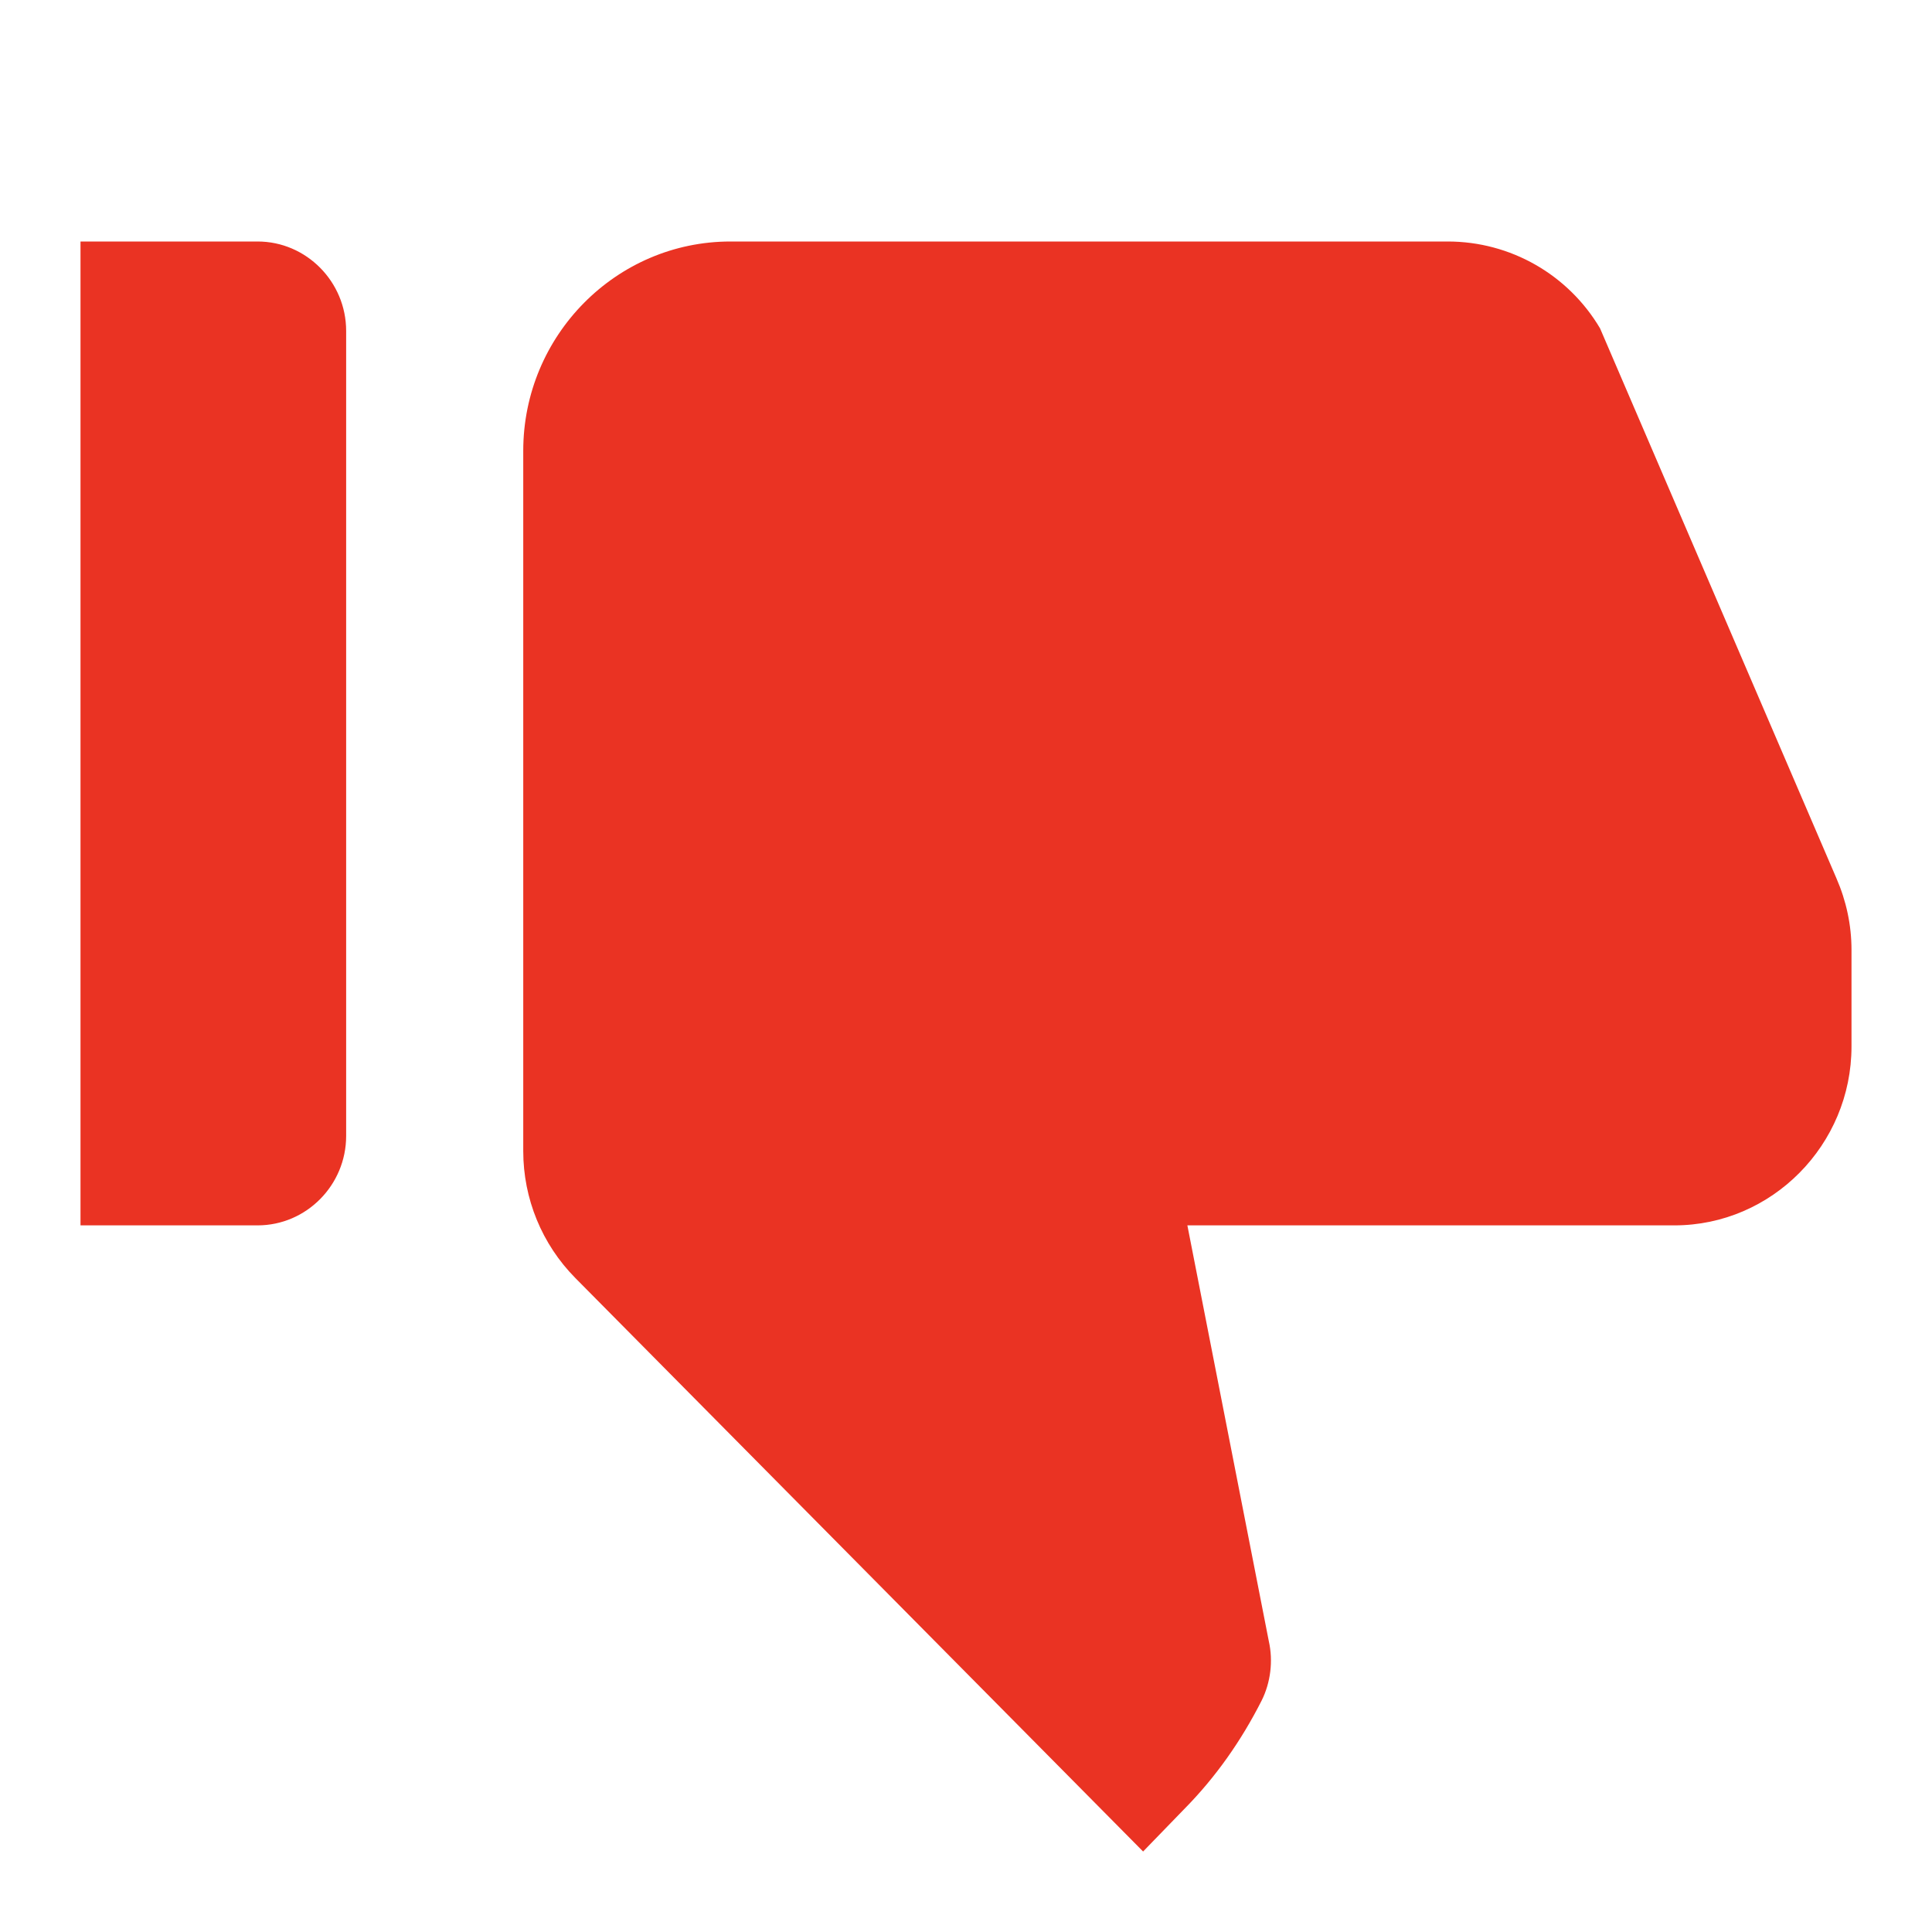
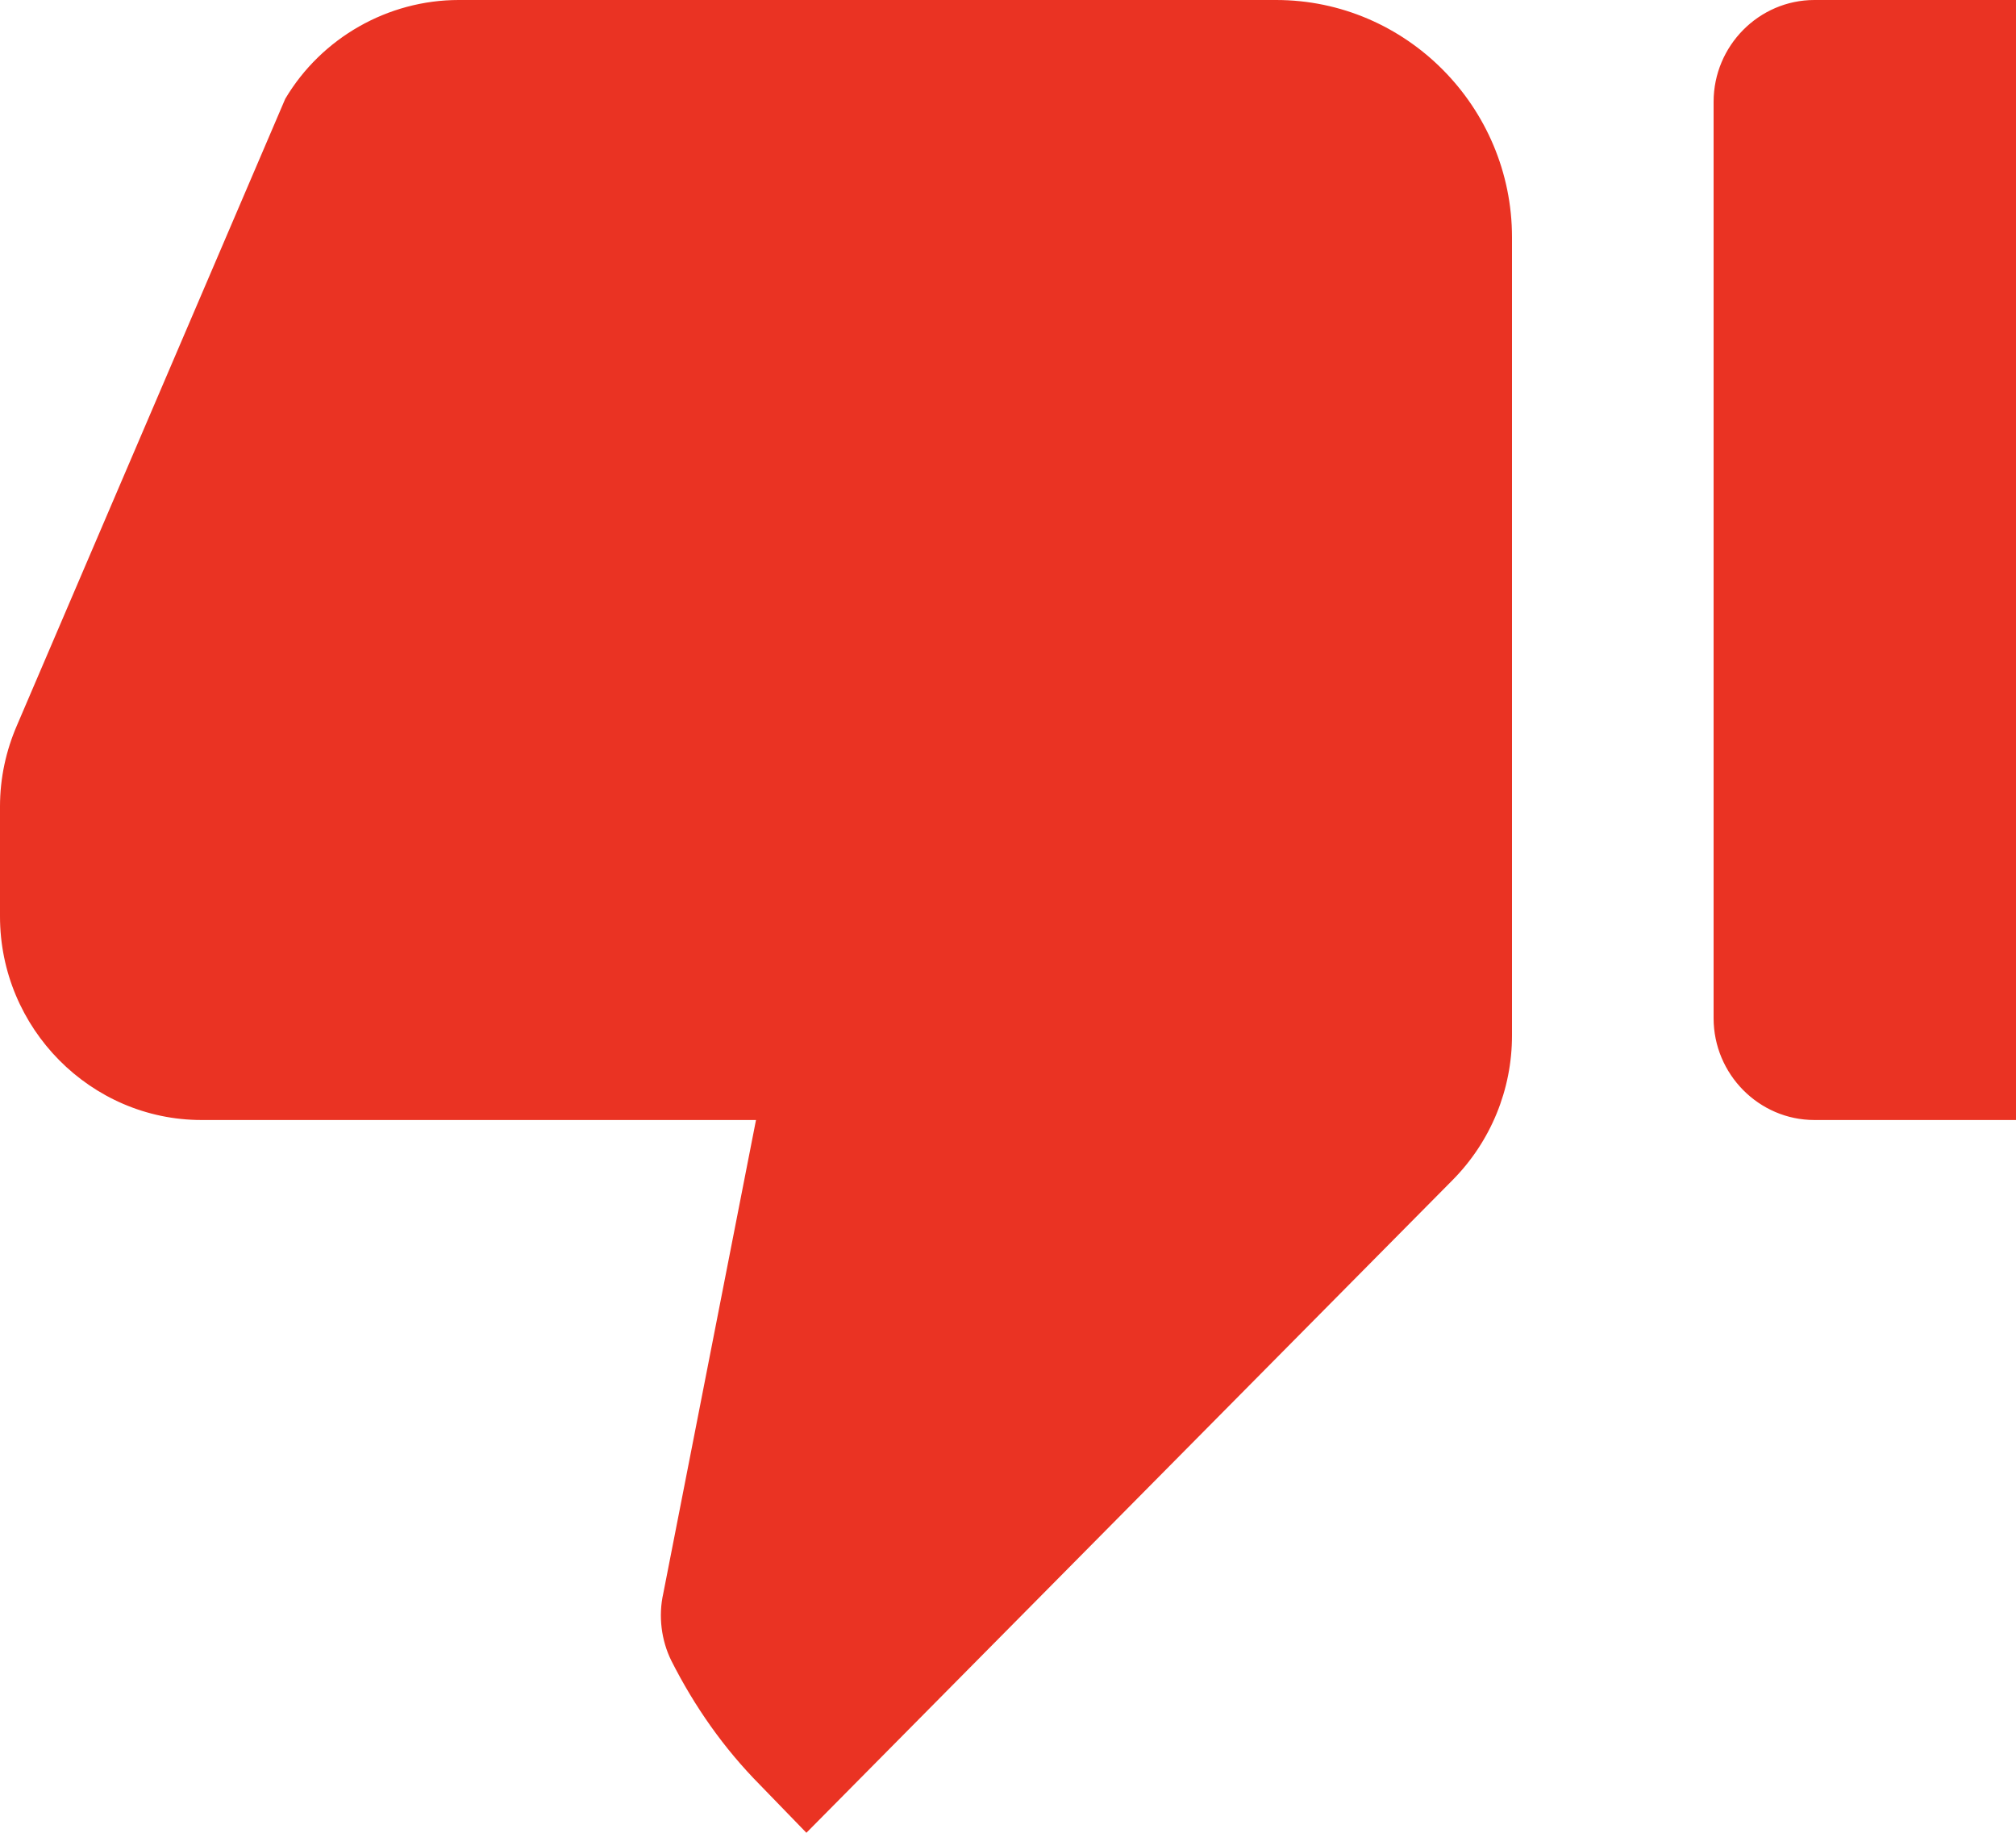
- <svg xmlns="http://www.w3.org/2000/svg" width="24" height="24" viewBox="0 0 24 24" fill="none">
-   <path d="M1 3H3.2C3.805 3 4.3 3.5 4.3 4.111V14.111C4.3 14.722 3.805 15.222 3.2 15.222H1V3ZM22.813 10.911C22.934 11.189 23 11.489 23 11.8V13C23 14.222 22.01 15.222 20.8 15.222H14.75L15.762 20.389C15.817 20.633 15.784 20.9 15.674 21.122C15.421 21.622 15.102 22.078 14.706 22.478L14.2 23L7.149 15.878C6.731 15.456 6.5 14.889 6.5 14.3V5.6C6.5 4.167 7.655 3 9.074 3H17.984C18.765 3 19.48 3.411 19.876 4.078L22.813 10.911Z" fill="#EA3323" />
+ <svg xmlns="http://www.w3.org/2000/svg" width="22" height="20" viewBox="0 0 22 20" fill="none">
+   <path d="M22 -9.53674e-07H19.8C19.195 -9.53674e-07 18.7 0.5 18.7 1.111V11.111C18.7 11.722 19.195 12.222 19.8 12.222H22V-9.53674e-07ZM0.187 7.911C0.066 8.189 -4.76837e-07 8.489 -4.76837e-07 8.8V10C-4.76837e-07 11.222 0.99 12.222 2.2 12.222H8.25L7.238 17.389C7.183 17.633 7.216 17.9 7.326 18.122C7.579 18.622 7.898 19.078 8.294 19.478L8.8 20L15.851 12.878C16.269 12.456 16.5 11.889 16.5 11.3V2.589C16.5 1.167 15.345 -9.53674e-07 13.926 -9.53674e-07H5.005C4.235 -9.53674e-07 3.509 0.411 3.113 1.078L0.187 7.911Z" fill="#EA3323" />
</svg>
